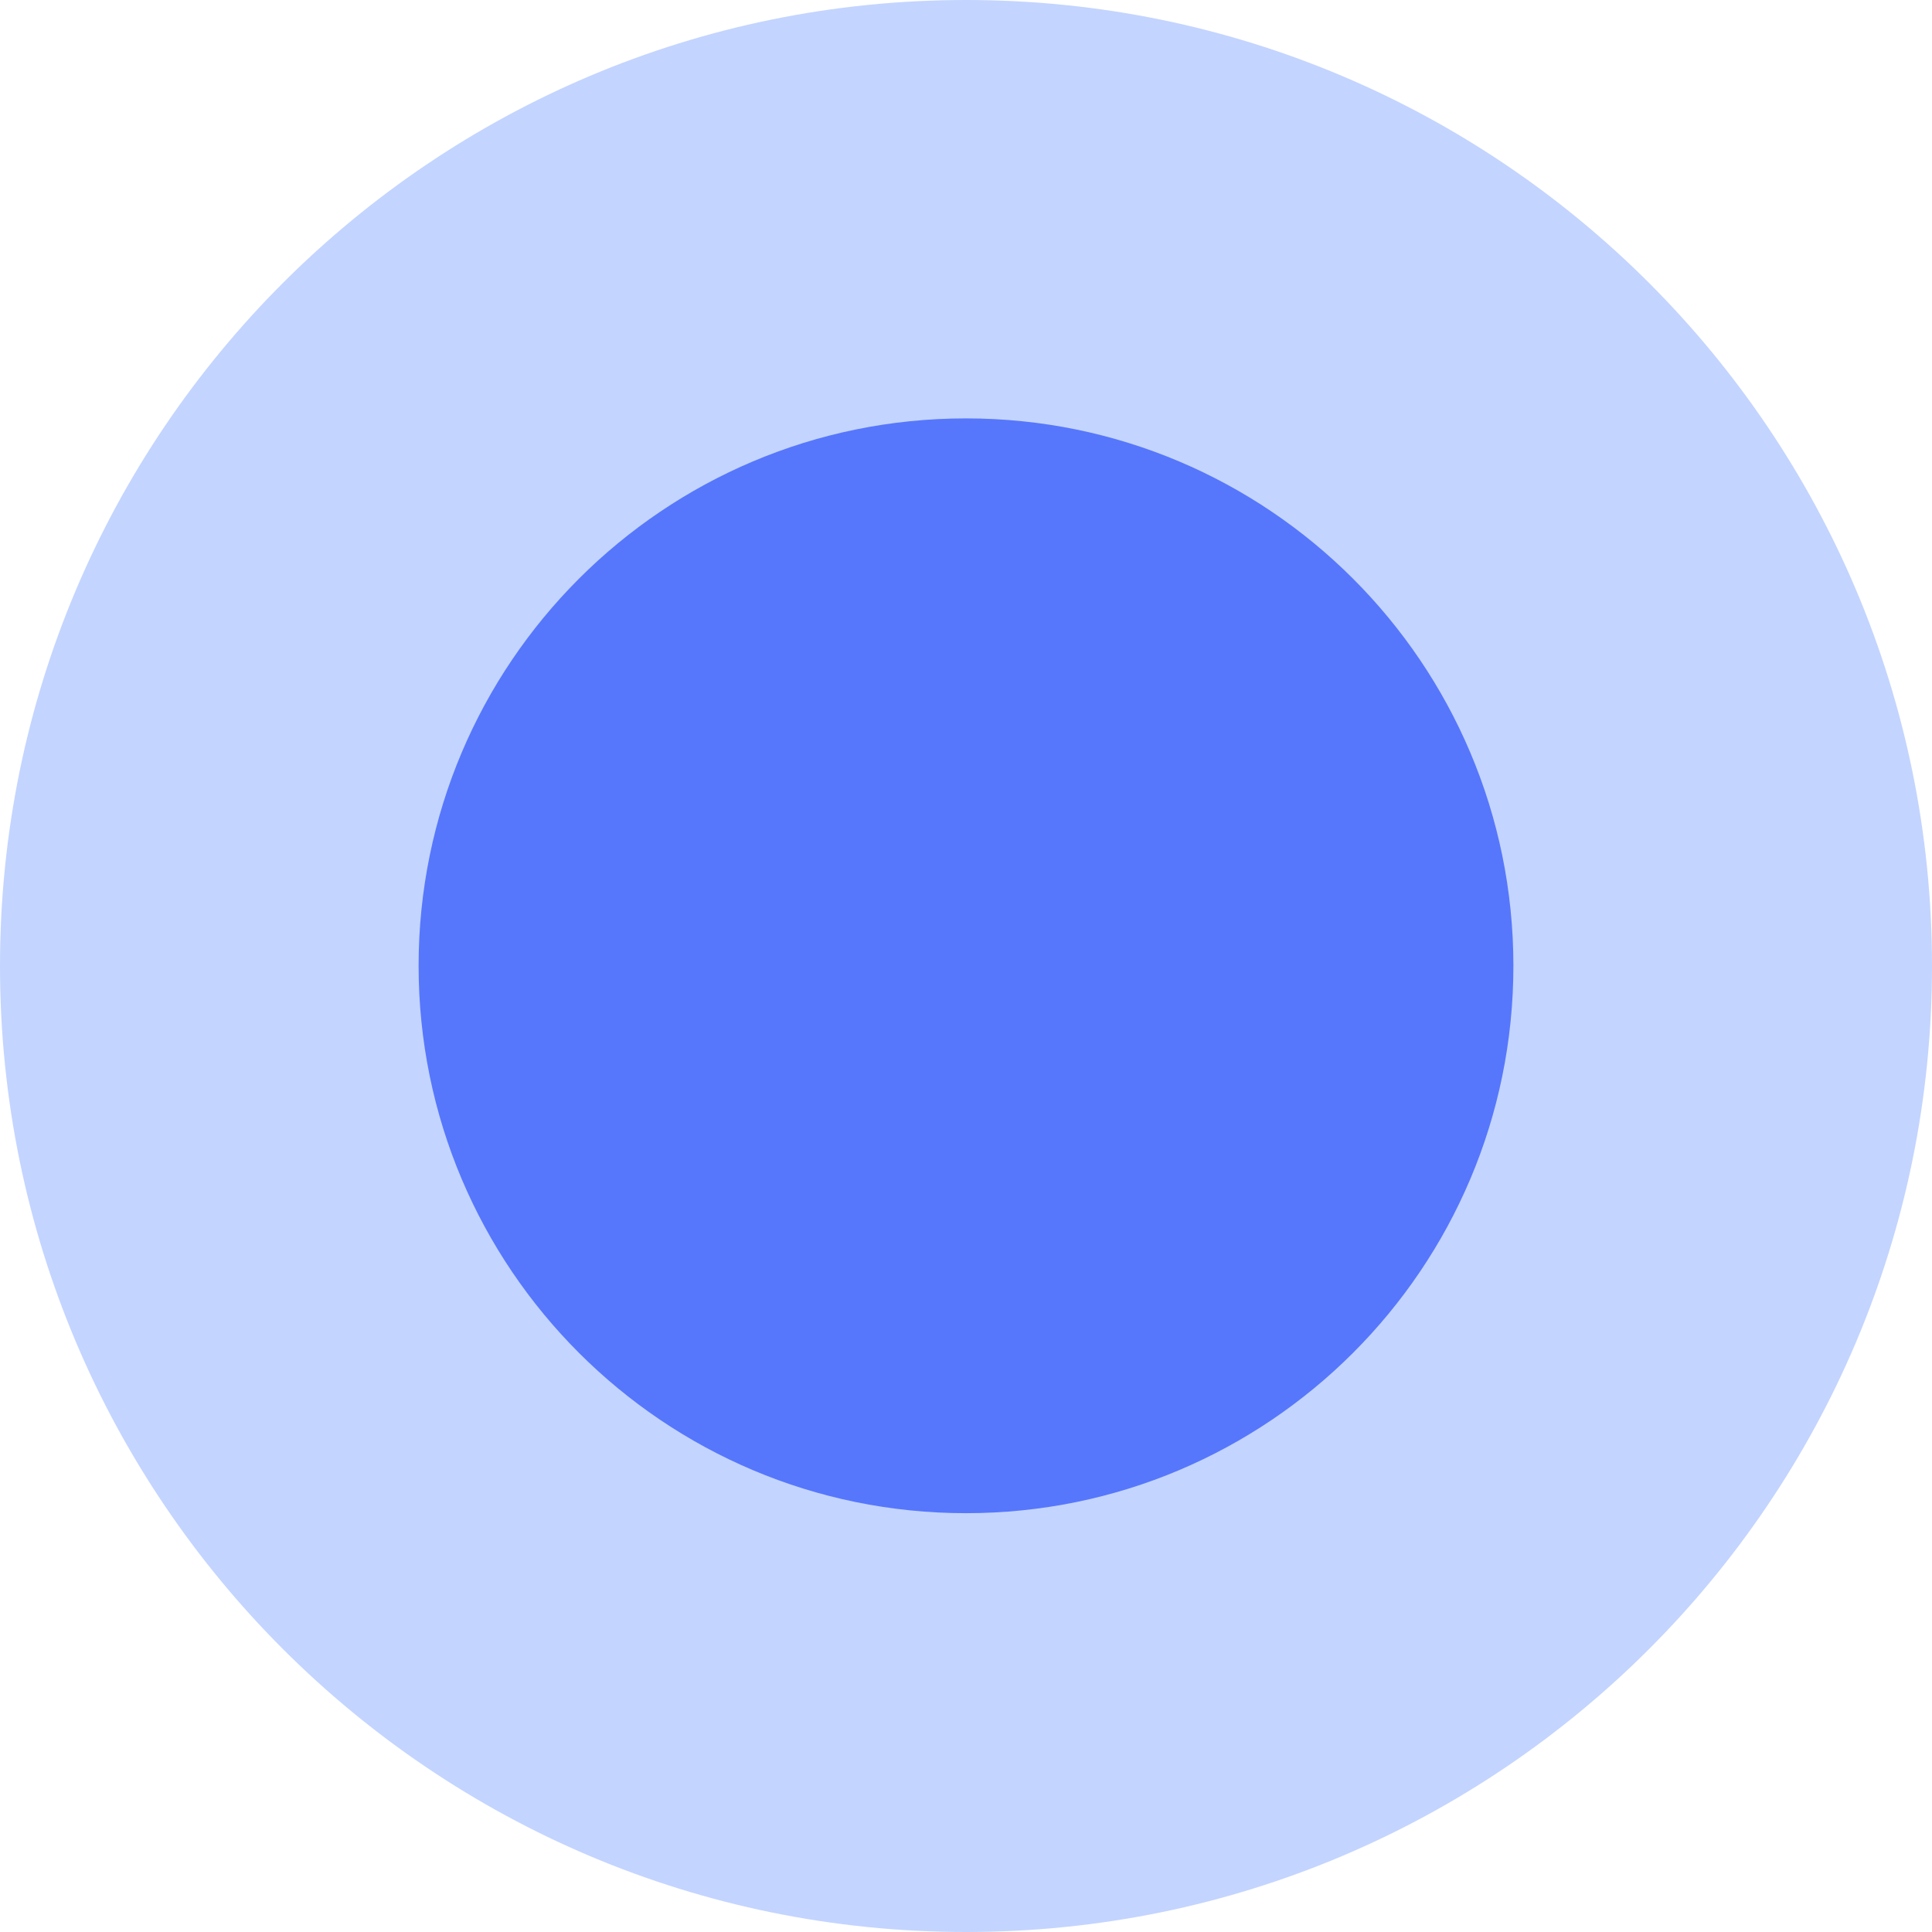
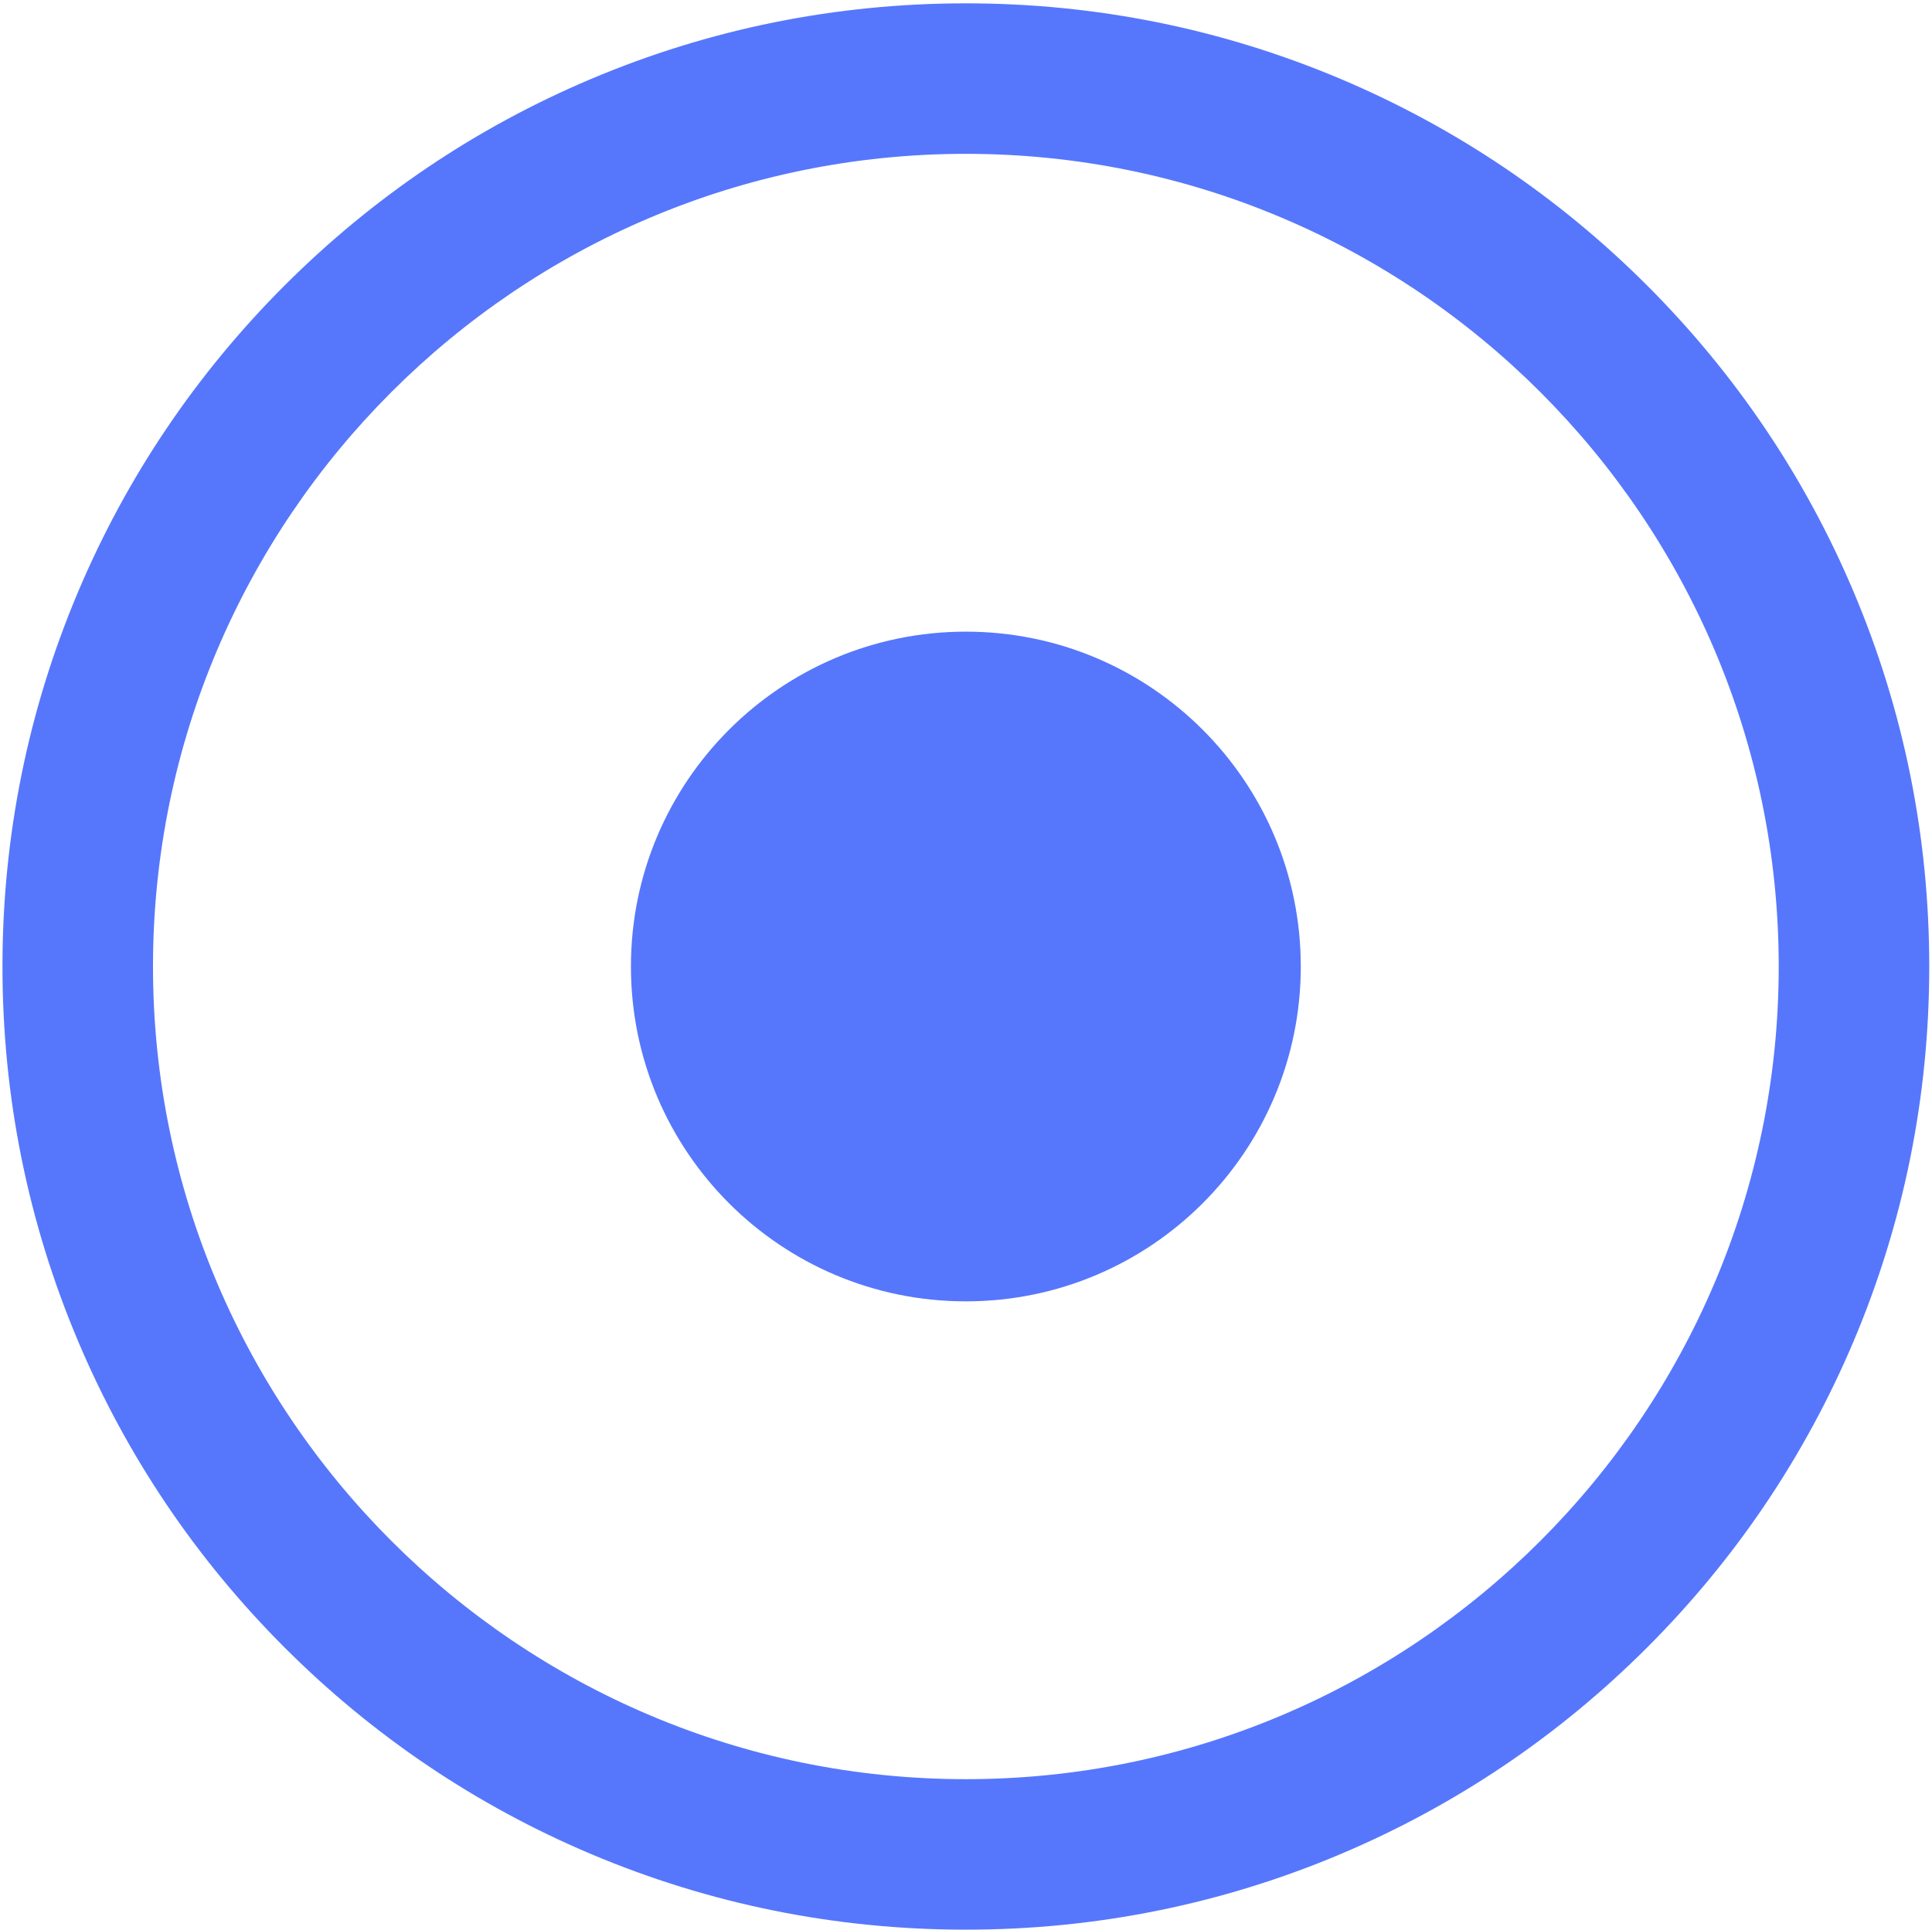
- <svg xmlns="http://www.w3.org/2000/svg" t="1761281173679" class="icon" viewBox="0 0 1024 1024" version="1.1" p-id="37239" width="200" height="200">
-   <path d="M512 1024a512 512 0 1 0 0-1024 512 512 0 0 0 0 1024z m0-227.556a284.444 284.444 0 1 1 0-568.889 284.444 284.444 0 0 1 0 568.889z" fill="#C3D4FF" p-id="37240" data-spm-anchor-id="a313x.search_index.0.i16.3ba63a81rPnaNp" class="selected" />
-   <path d="M512 802.02a290.133 290.133 0 1 0 0-580.267 290.133 290.133 0 0 0 0 580.267z" fill="#5677FC" p-id="37241" data-spm-anchor-id="a313x.search_index.0.i15.3ba63a81rPnaNp" class="selected" />
+ <svg xmlns="http://www.w3.org/2000/svg" t="1763536418065" class="icon" viewBox="0 0 1025 1024" version="1.1" p-id="15302" width="32.031" height="32">
+   <path d="M512.424 1024c-68.981 0-135.925-13.517-198.966-40.181-60.865-25.745-115.52-62.592-162.449-109.521-46.929-46.929-83.775-101.584-109.521-162.449C14.824 648.809 1.308 581.864 1.308 512.883s13.517-135.925 40.181-198.966c25.745-60.865 62.592-115.52 109.521-162.449S252.593 67.693 313.458 41.947C376.499 15.284 443.434 1.767 512.424 1.767c68.981 0 135.925 13.517 198.966 40.181 60.865 25.745 115.52 62.592 162.449 109.521 46.929 46.929 83.775 101.584 109.521 162.449 26.664 63.041 40.181 129.975 40.181 198.966 0 68.981-13.517 135.925-40.181 198.966-25.745 60.865-62.592 115.52-109.521 162.449-46.929 46.929-101.584 83.775-162.449 109.521-63.041 26.664-129.985 40.181-198.966 40.181z m0-942.371c-237.799 0-431.255 193.456-431.255 431.255s193.456 431.255 431.255 431.255 431.255-193.456 431.255-431.255-193.466-431.255-431.255-431.255z" fill="#5677FC" p-id="15303" />
+   <path d="M512.424 512.883m-177.693 0a177.693 177.693 0 1 0 355.386 0 177.693 177.693 0 1 0-355.386 0Z" fill="#5677FC" p-id="15304" />
</svg>
